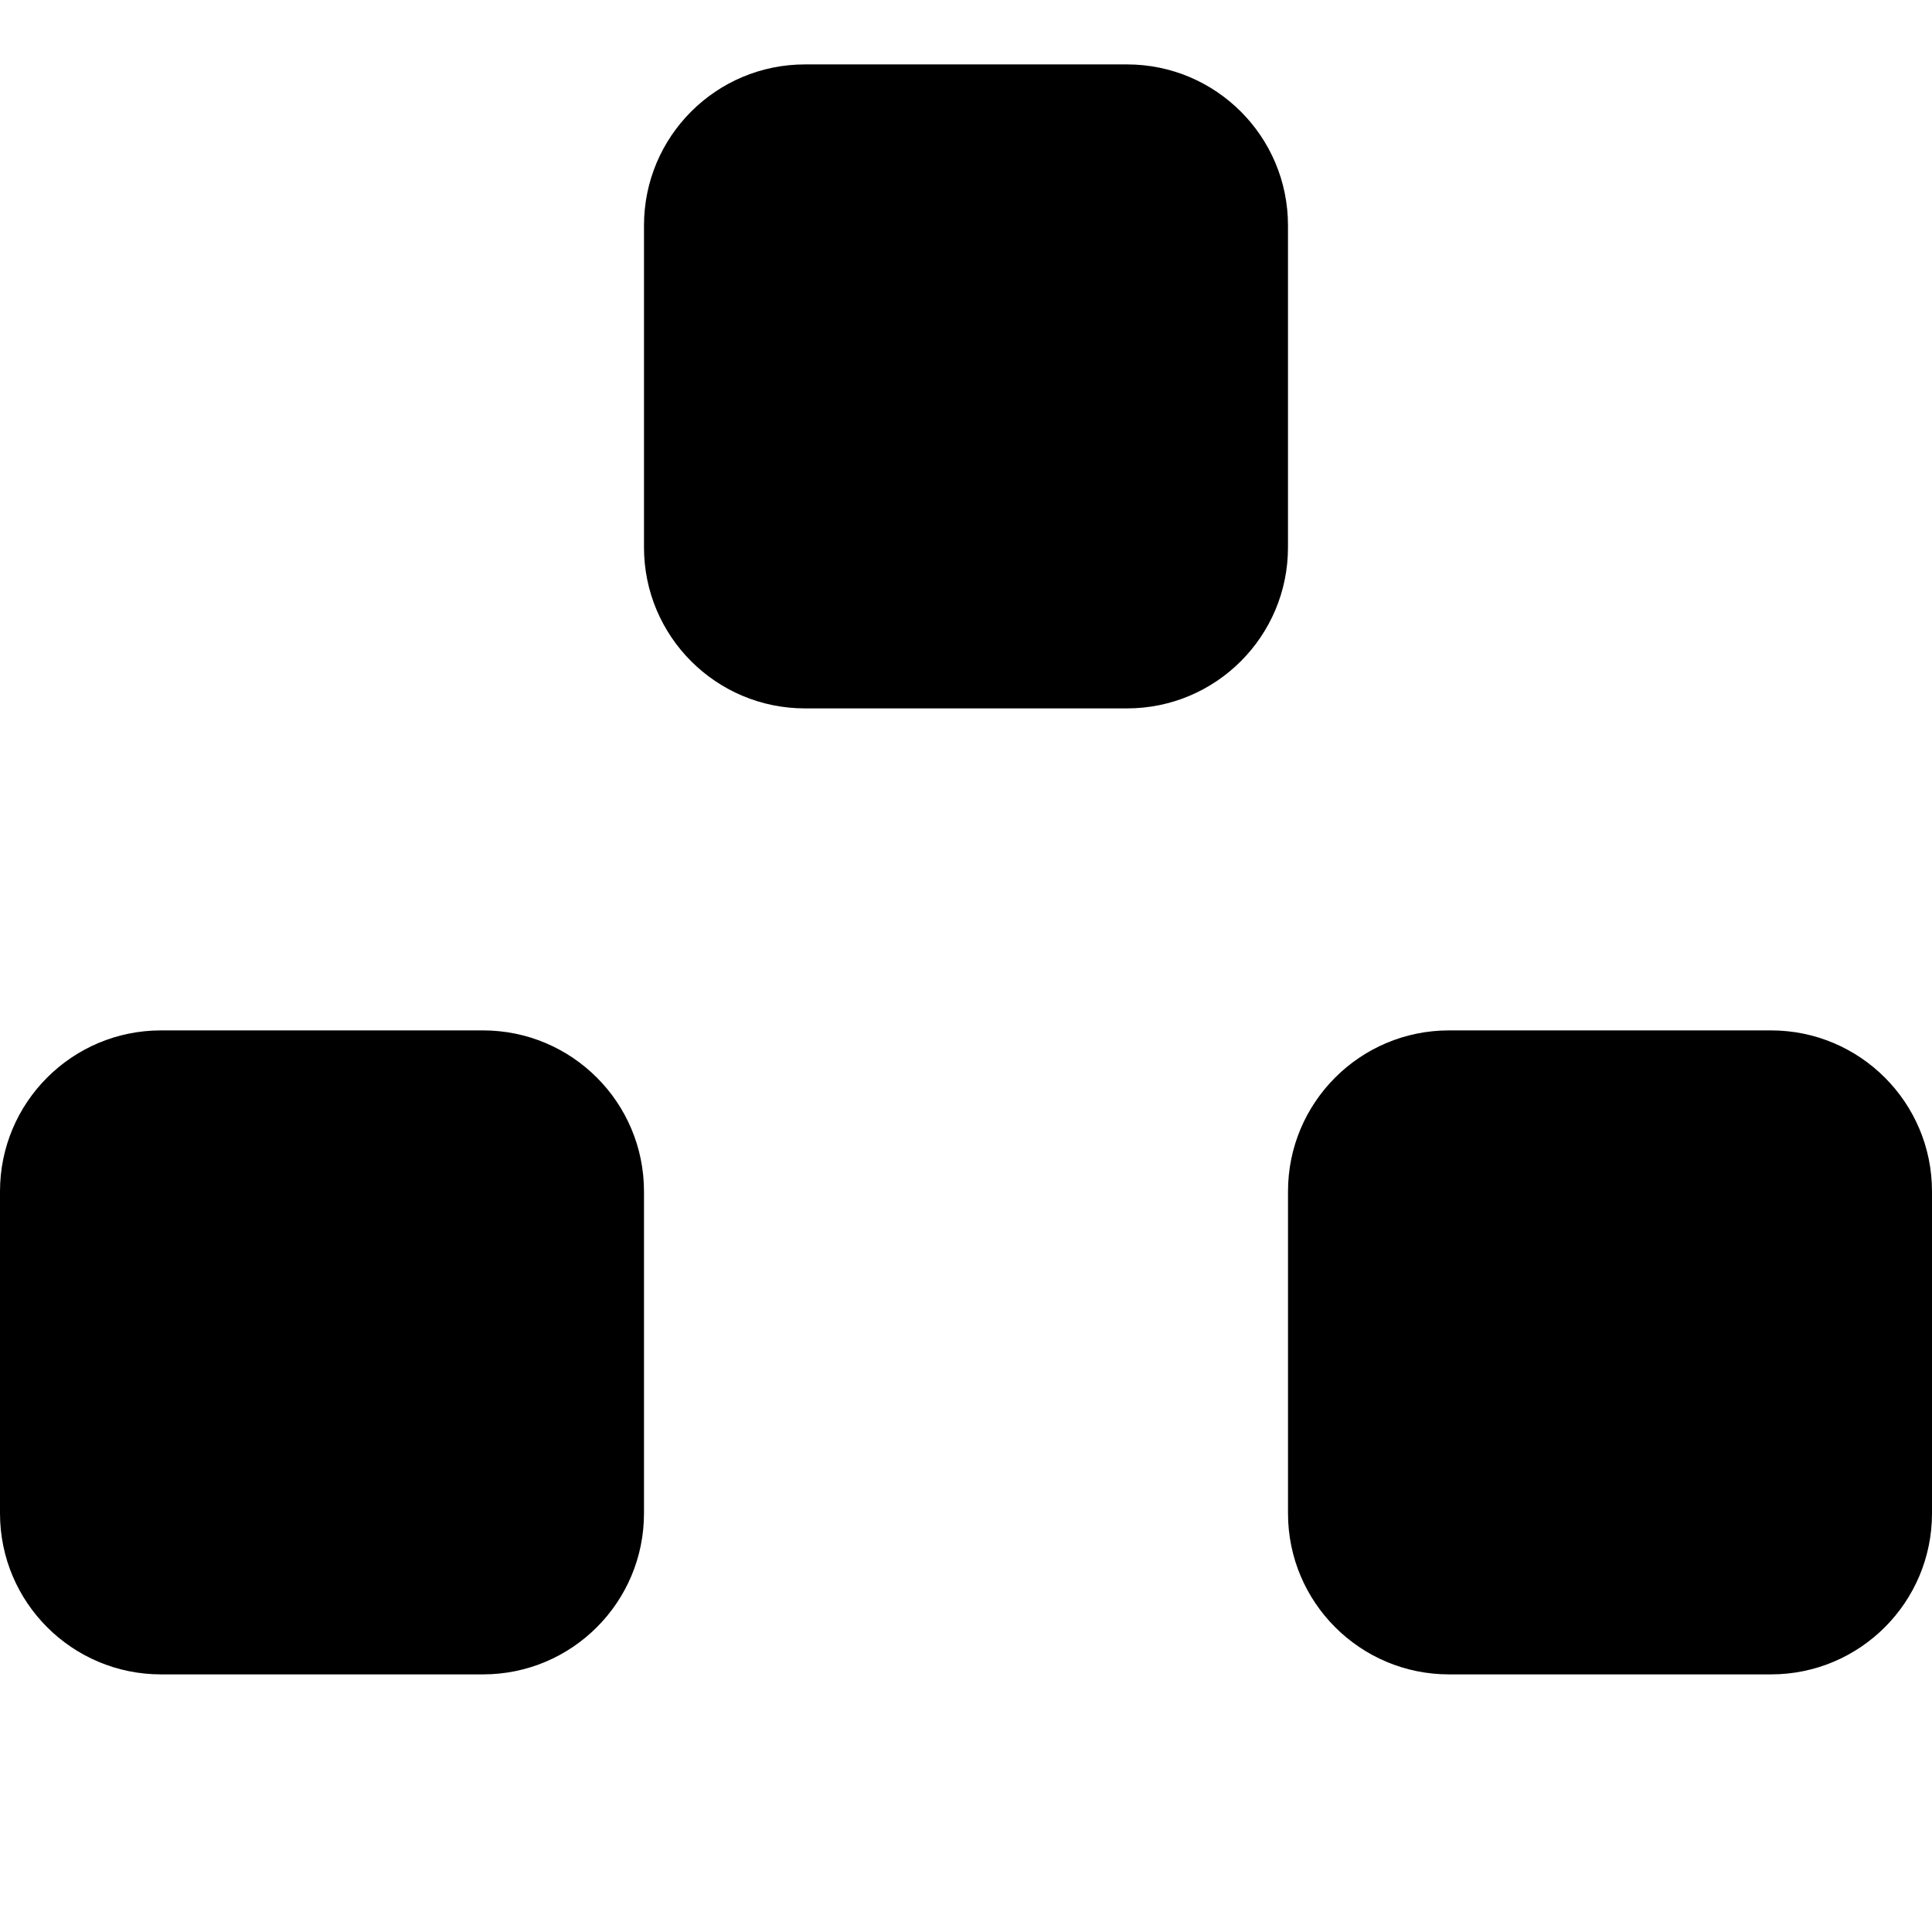
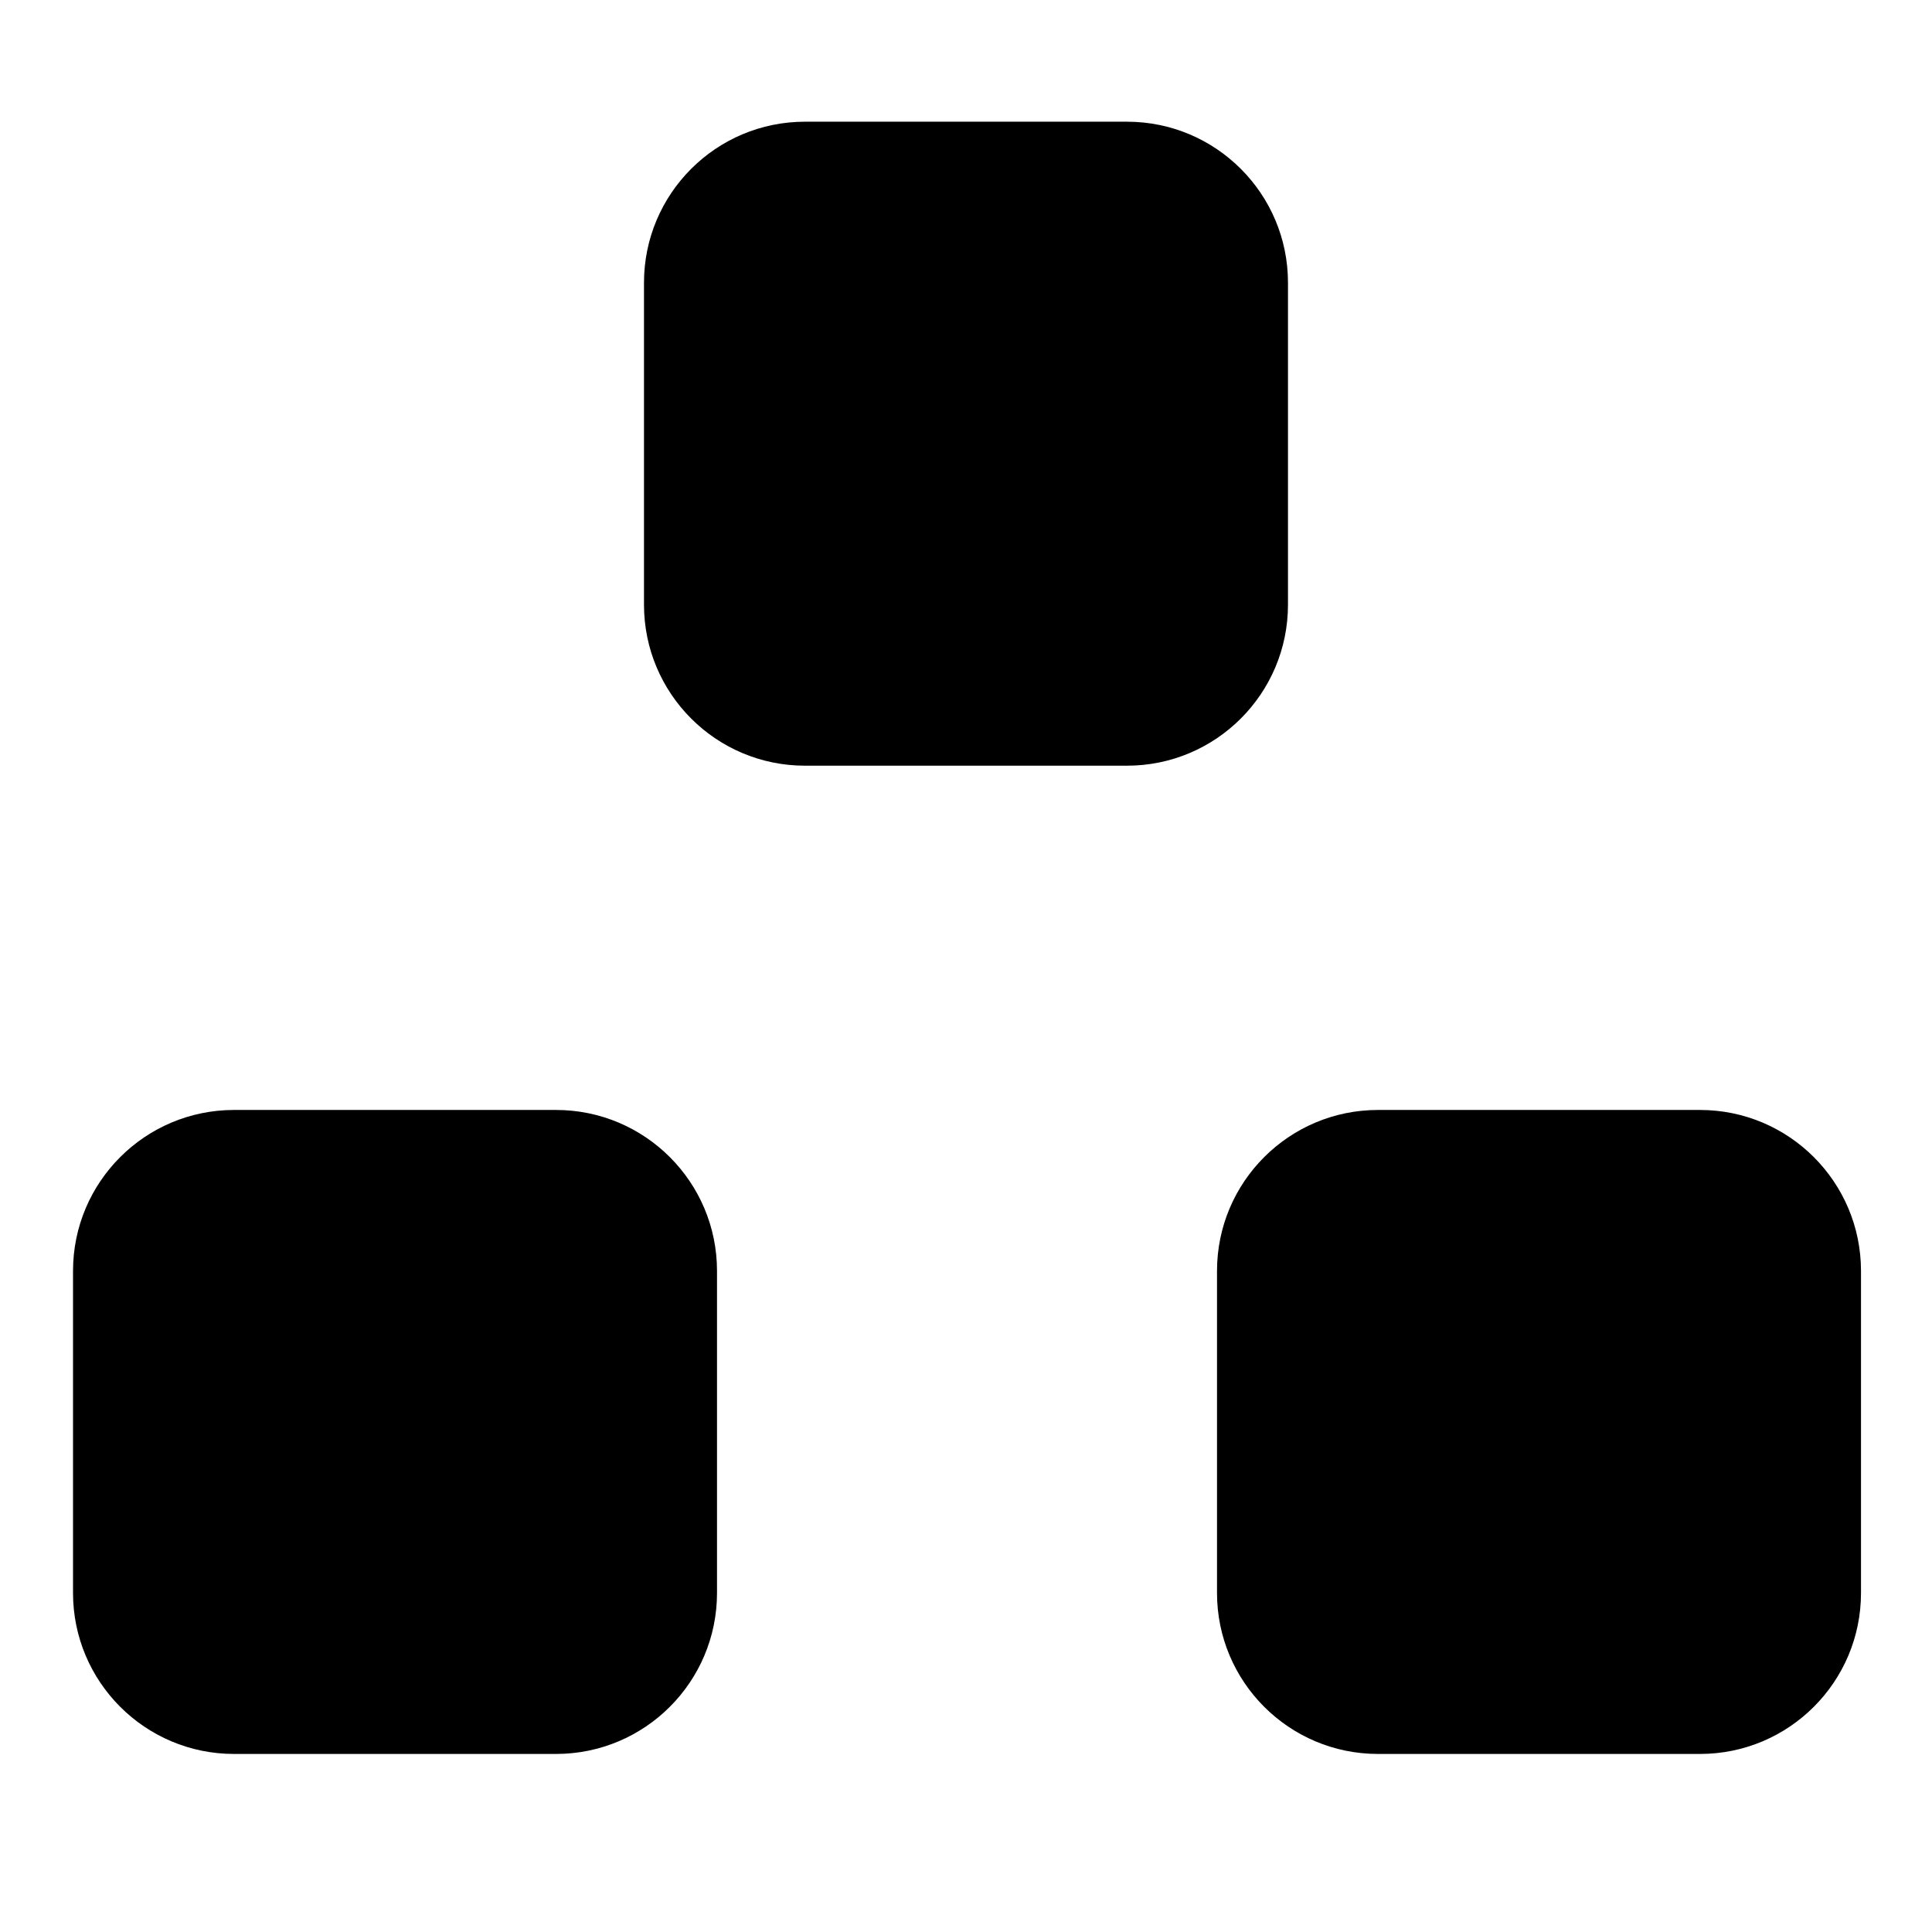
<svg xmlns="http://www.w3.org/2000/svg" width="300" height="300" viewBox="0 0 79.375 79.375" version="1.1" id="svg5">
  <defs id="defs2" />
  <g id="layer1">
-     <g id="g993" transform="translate(0,29.10417)" style="fill-opacity:1">
-       <rect style="stroke:none;stroke-width:26.458;stroke-linecap:round;stroke-linejoin:round;paint-order:stroke fill markers;fill-opacity:1" id="rect234" width="26.458" height="26.458" x="0" y="13.229" ry="6.615" />
-       <rect style="stroke:none;stroke-width:26.458;stroke-linecap:round;stroke-linejoin:round;paint-order:stroke fill markers;fill-opacity:1" id="rect955" width="26.458" height="26.458" x="52.917" y="13.229" ry="6.615" />
-       <rect style="stroke:none;stroke-width:26.458;stroke-linecap:round;stroke-linejoin:round;paint-order:stroke fill markers;fill-opacity:1" id="rect955-7" width="26.458" height="26.458" x="26.458" y="-26.458" ry="6.615" />
+     <g id="g2149" transform="translate(0,-0.6999998)">
+       <rect style="fill-opacity:1;stroke:none;stroke-width:26.458;stroke-linecap:round;stroke-linejoin:round;paint-order:stroke fill markers" id="rect234" width="26.458" height="26.458" x="3" y="46.302" ry="6.615" />
+       <rect style="fill-opacity:1;stroke:none;stroke-width:26.458;stroke-linecap:round;stroke-linejoin:round;paint-order:stroke fill markers" id="rect955" width="26.458" height="26.458" x="50" y="46.302" ry="6.615" />
+       <rect style="fill-opacity:1;stroke:none;stroke-width:26.458;stroke-linecap:round;stroke-linejoin:round;paint-order:stroke fill markers" id="rect955-7" width="26.458" height="26.458" x="26.458" y="5.7" ry="6.615" />
    </g>
  </g>
</svg>
